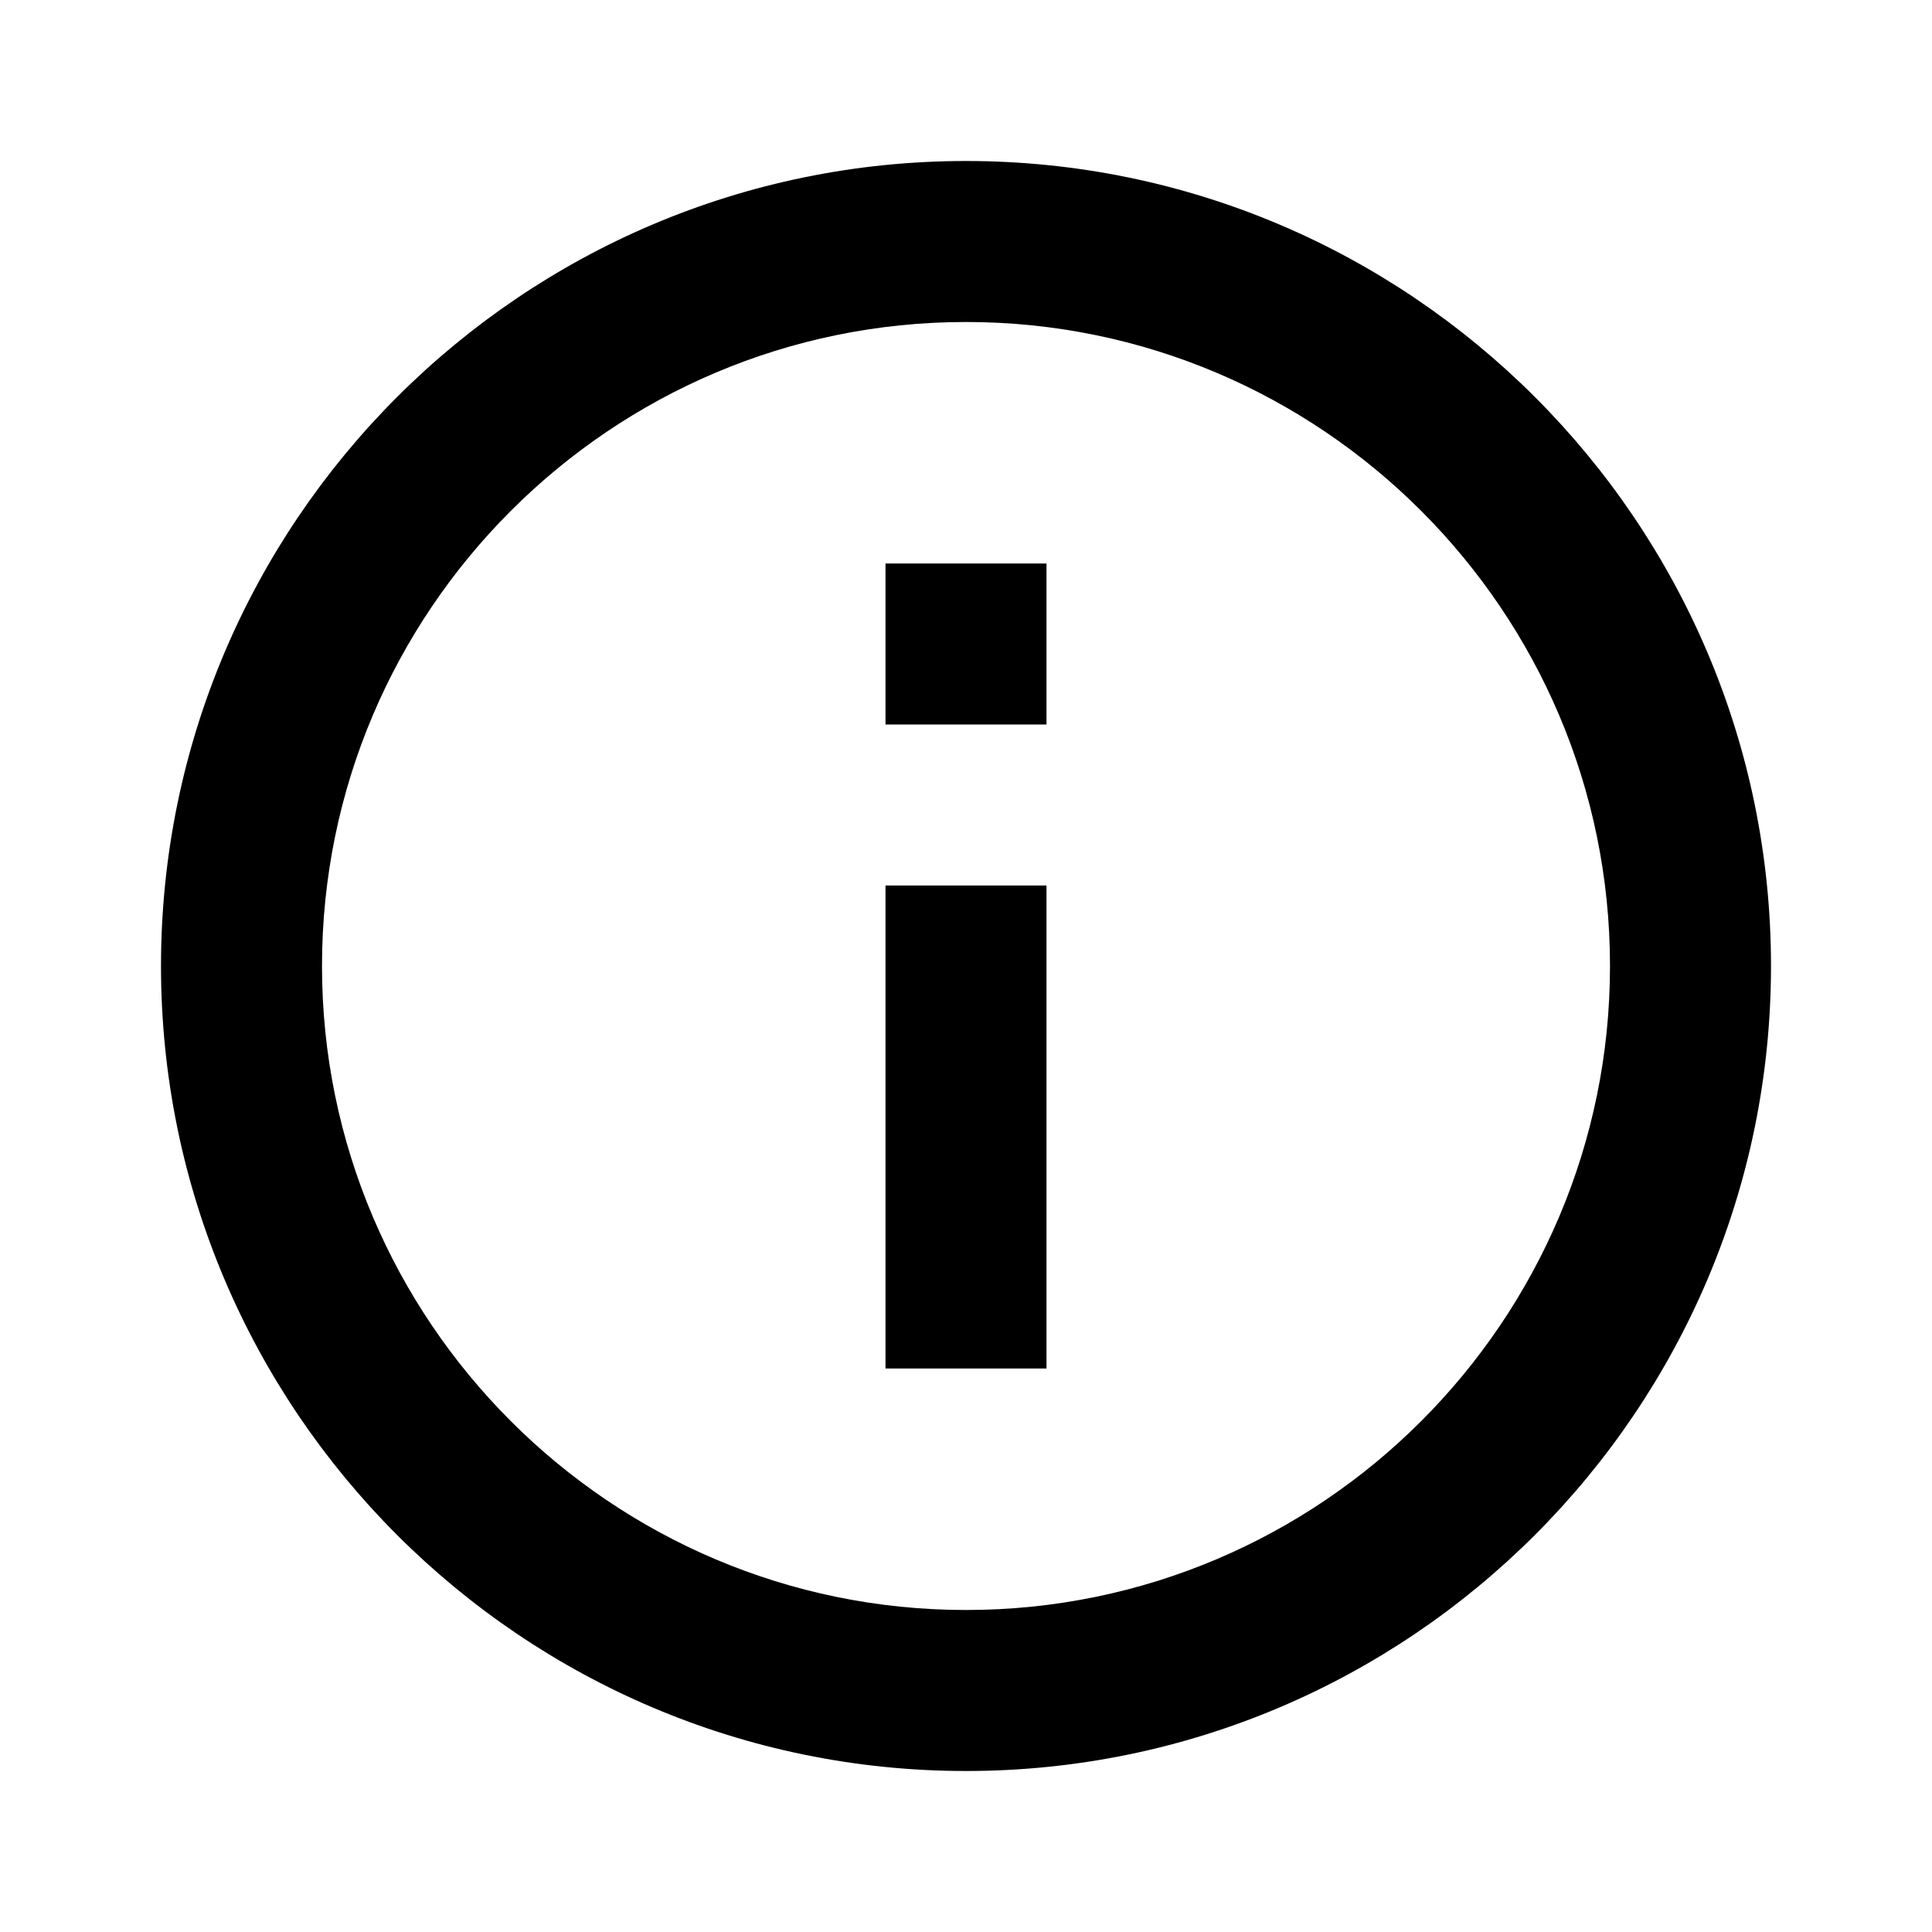
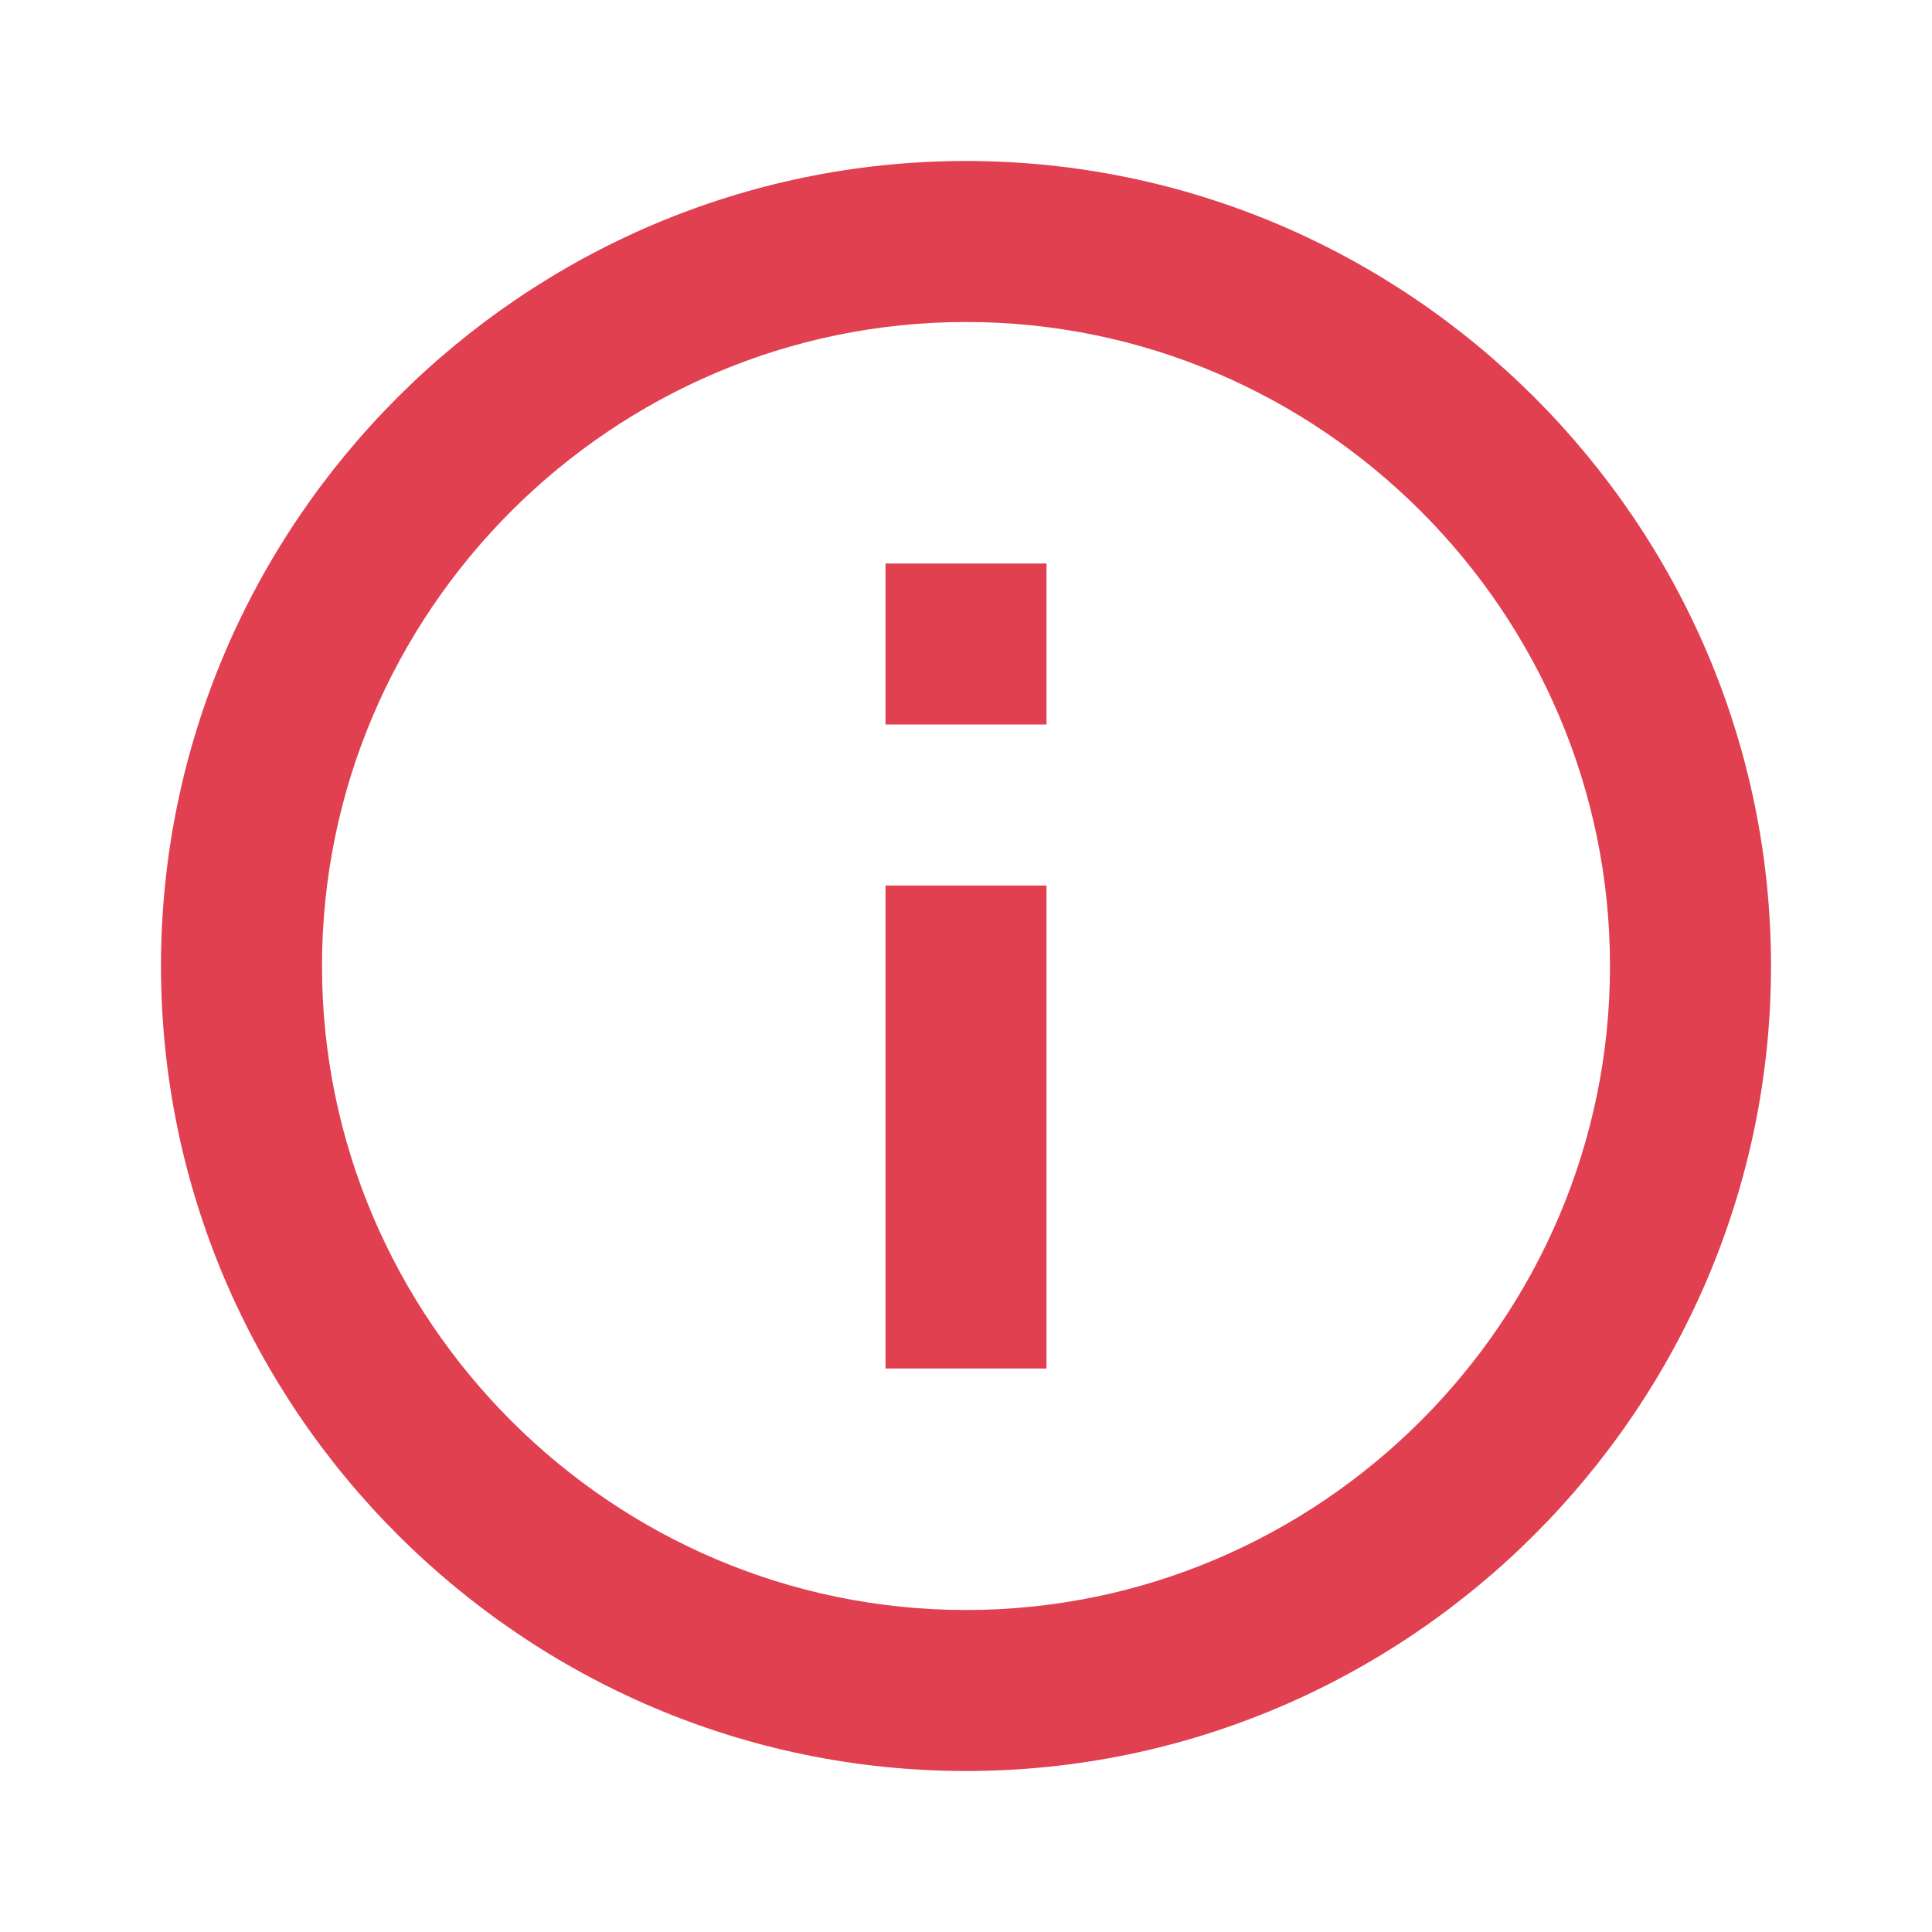
- <svg xmlns="http://www.w3.org/2000/svg" width="24" height="24" viewBox="0 0 24 24">
-   <path d="M12 2C6.486 2 2 6.486 2 12s4.486 10 10 10 10-4.486 10-10S17.514 2 12 2zm0 18c-4.411 0-8-3.589-8-8s3.589-8 8-8 8 3.589 8 8-3.589 8-8 8z" />
-   <path d="M11 11h2v6h-2zm0-4h2v2h-2z" />
+ <svg xmlns="http://www.w3.org/2000/svg" id="Layer_1" version="1.1" viewBox="0 0 24 24">
+   <defs>
+     <style>
+       .st0 {
+         fill: #e04050;
+       }
+     </style>
+   </defs>
+   <path class="st0" d="M12,2C6.5,2,2,6.5,2,12s4.5,10,10,10,10-4.5,10-10S17.5,2,12,2ZM12,20c-4.4,0-8-3.6-8-8S7.6,4,12,4s8,3.6,8,8-3.6,8-8,8Z" />
+   <path class="st0" d="M11,11h2v6h-2v-6ZM11,7h2v2h-2v-2Z" />
</svg>
